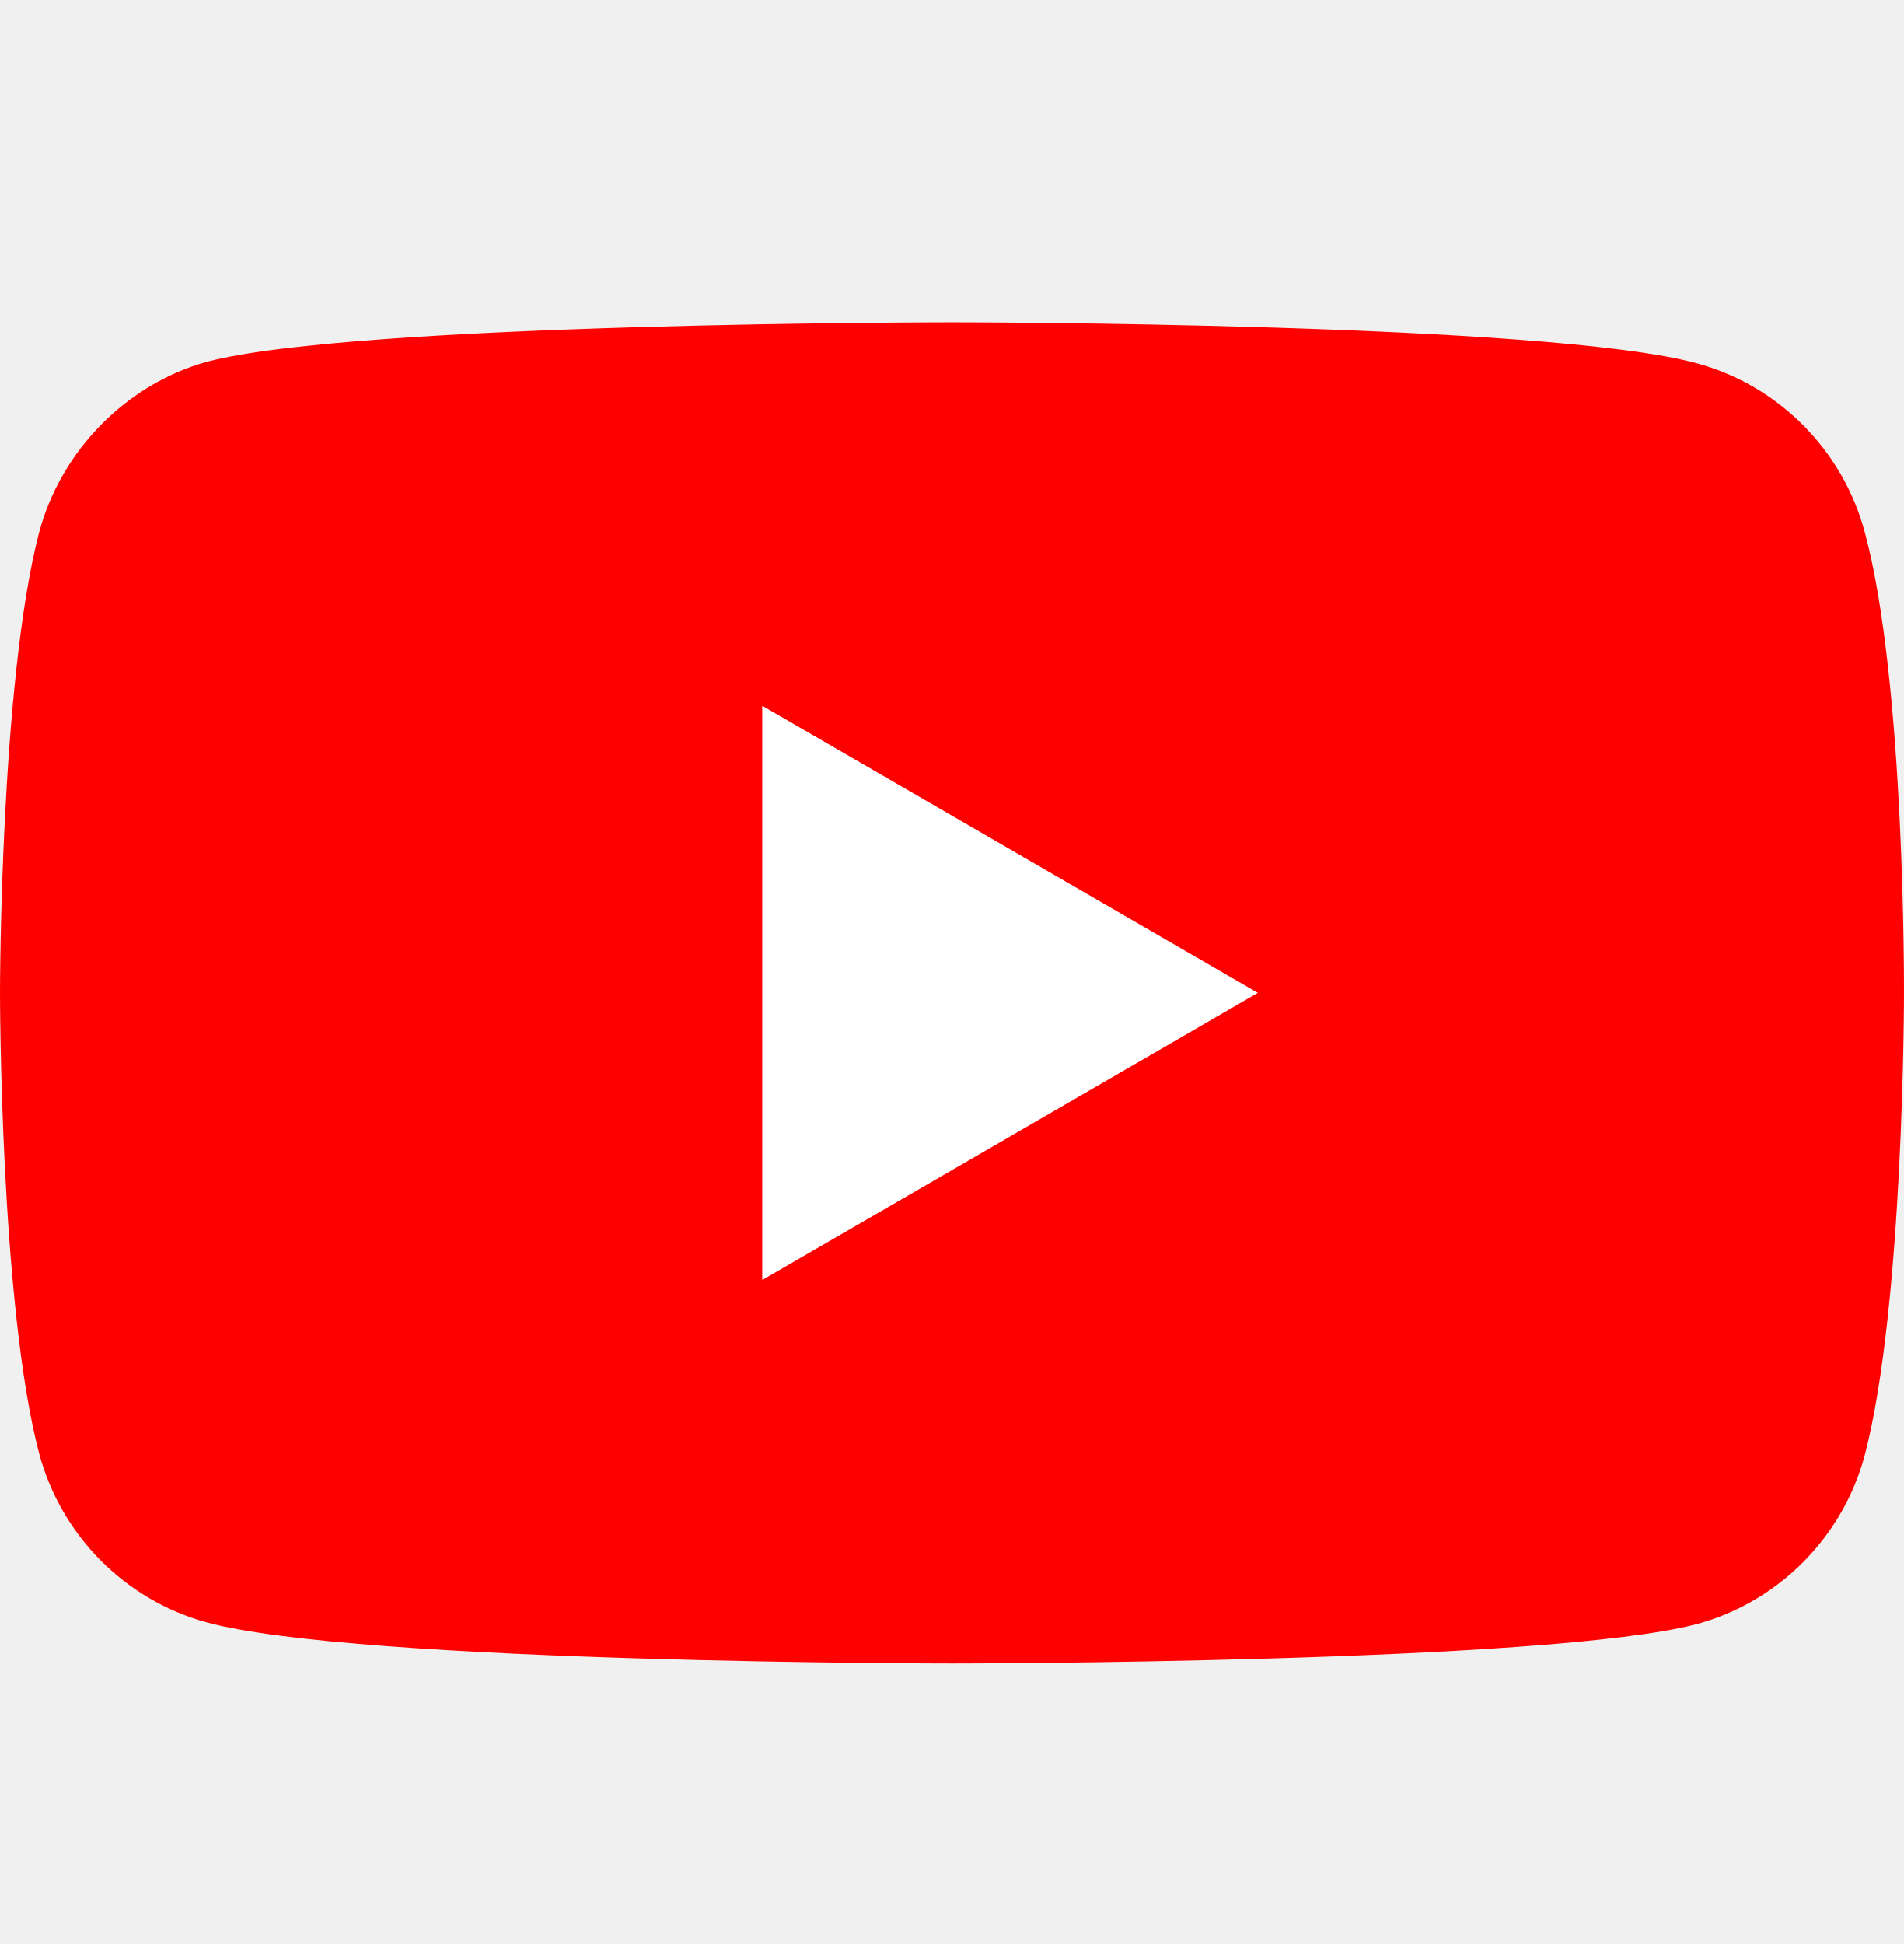
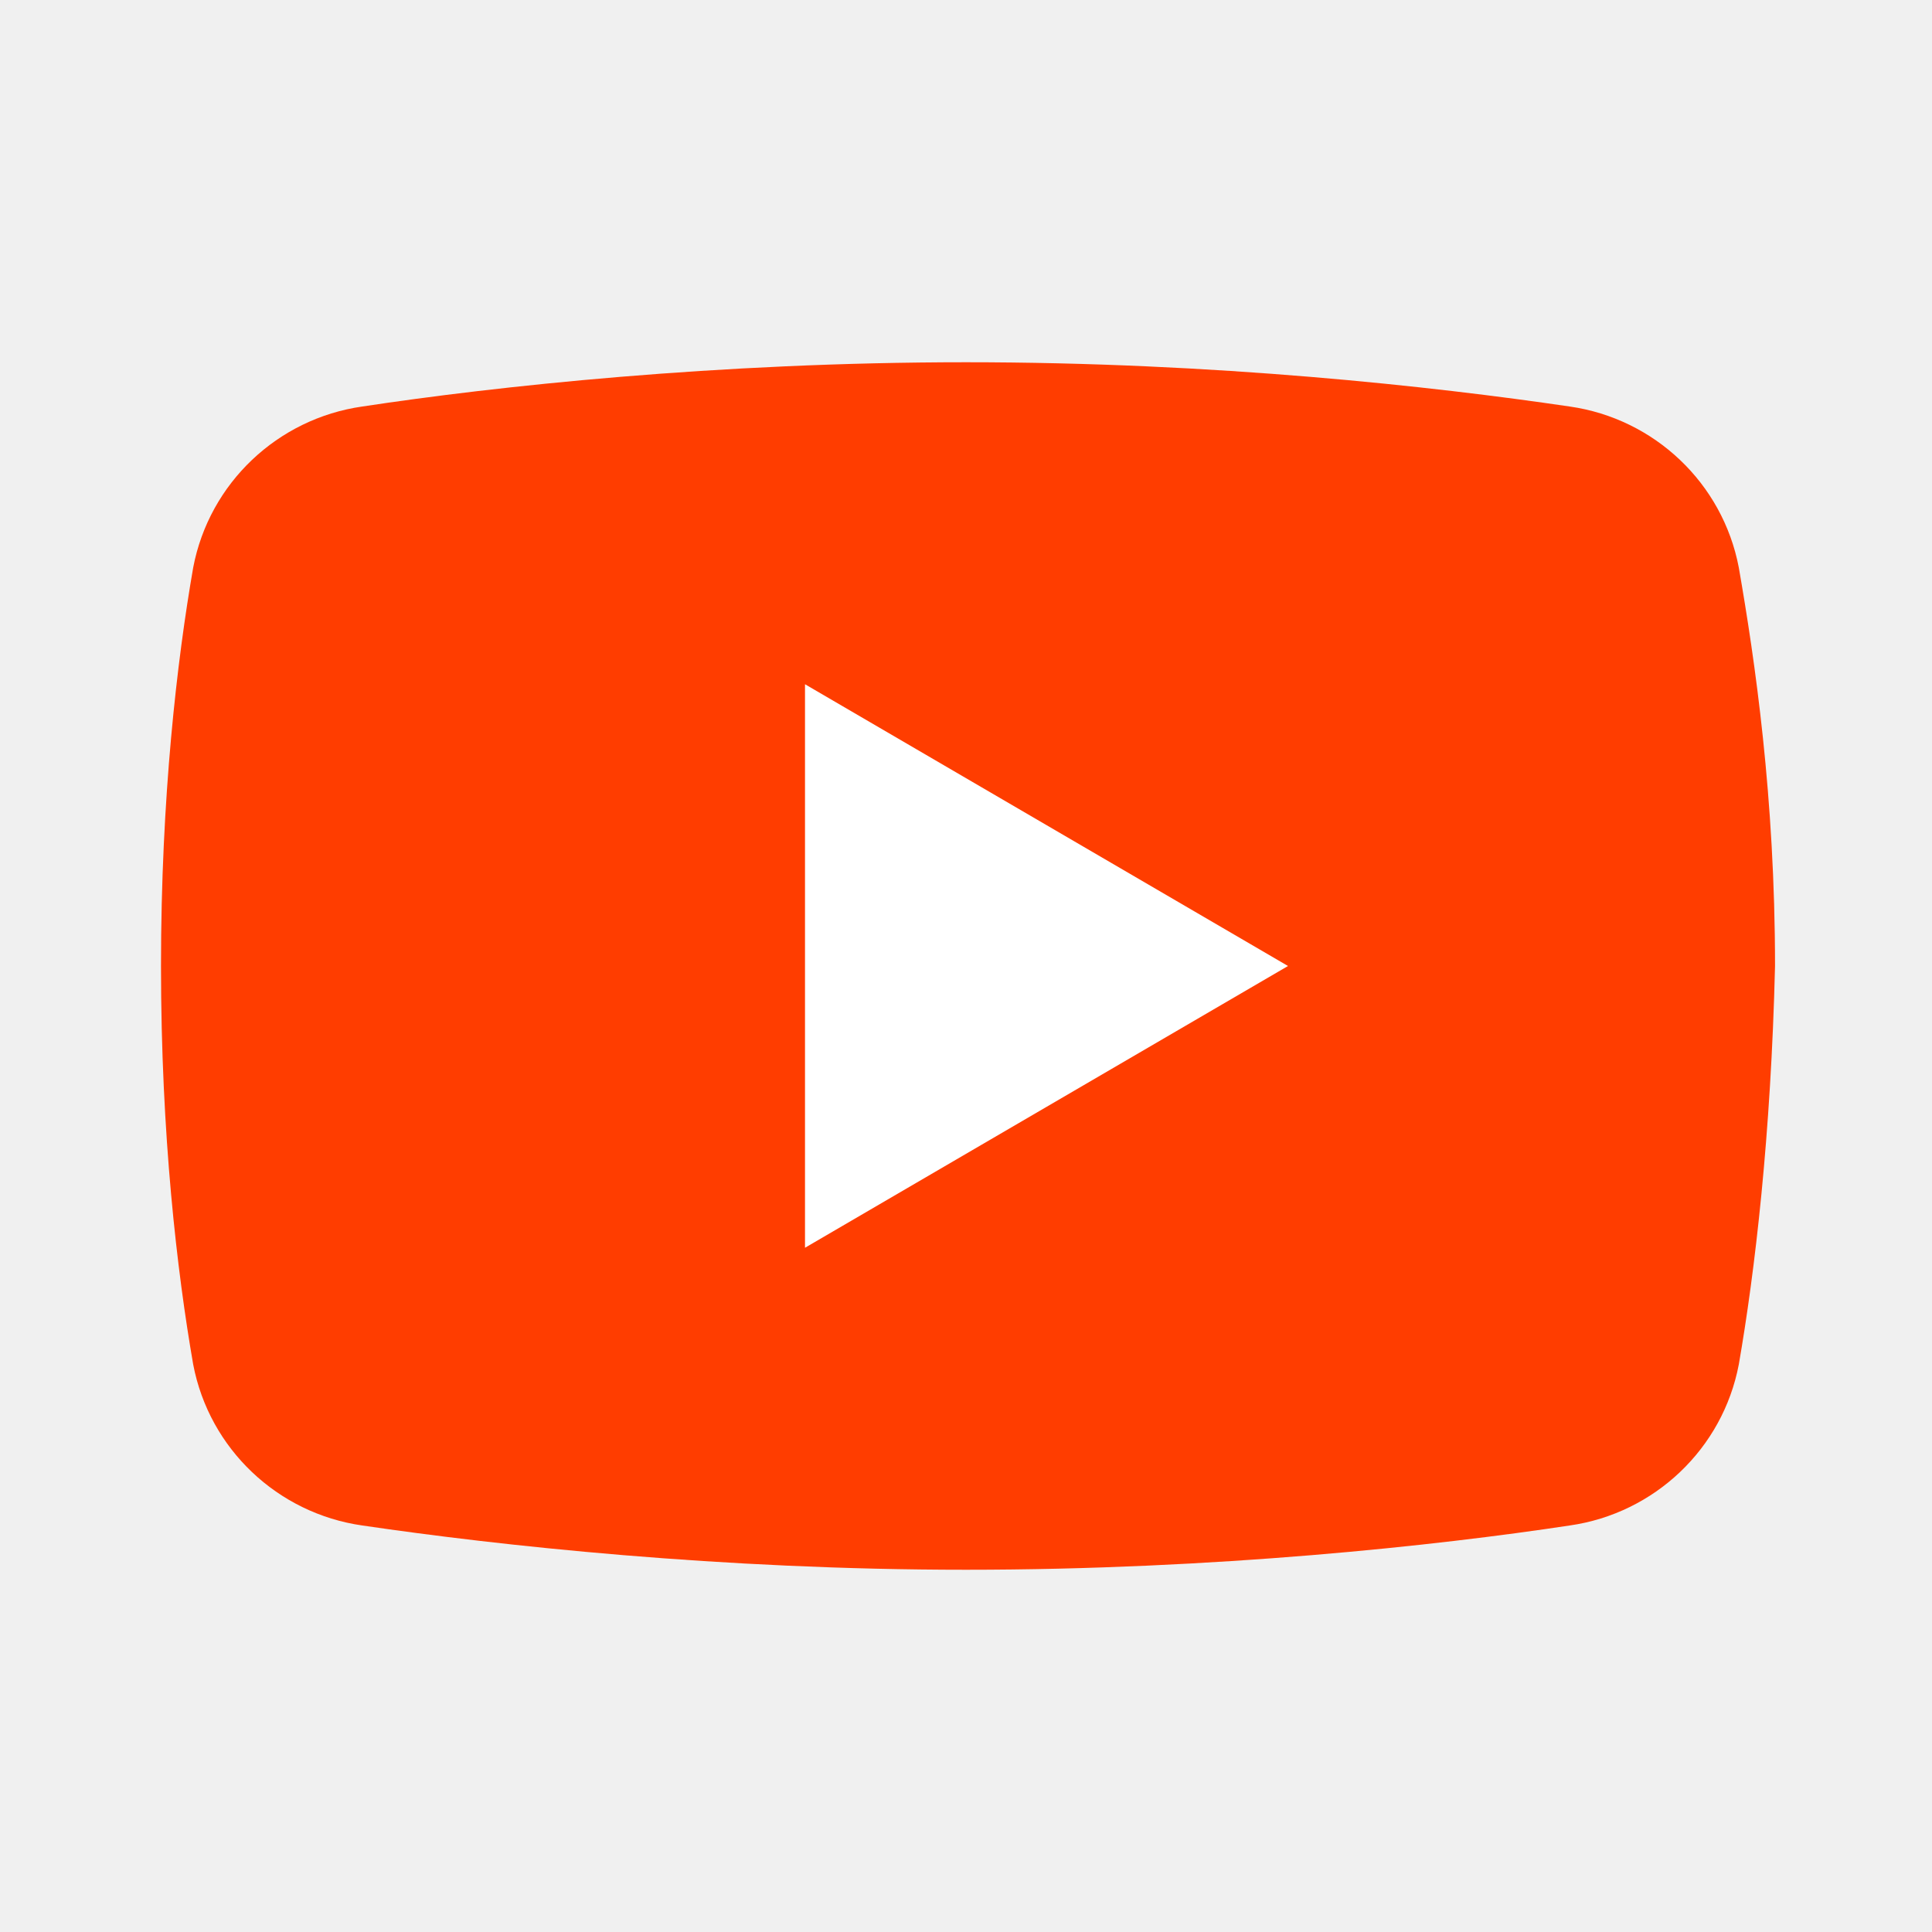
- <svg xmlns="http://www.w3.org/2000/svg" width="48" height="49" viewBox="0 0 48 49" fill="none">
-   <g clip-path="url(#clip0_1_561)">
-     <path d="M47.011 13.414C46.458 11.346 44.837 9.716 42.781 9.159C39.025 8.125 24 8.125 24 8.125C24 8.125 8.975 8.125 5.219 9.119C3.203 9.676 1.542 11.346 0.988 13.414C0 17.192 0 25.026 0 25.026C0 25.026 0 32.901 0.988 36.639C1.542 38.707 3.163 40.337 5.219 40.894C9.015 41.928 24 41.928 24 41.928C24 41.928 39.025 41.928 42.781 40.934C44.837 40.377 46.458 38.746 47.011 36.678C48 32.901 48 25.066 48 25.066C48 25.066 48.039 17.192 47.011 13.414Z" fill="#FF0000" />
-     <path d="M31.71 25.026L19.216 17.789V32.264L31.71 25.026Z" fill="white" />
-   </g>
-   <defs>
-     <clipPath id="clip0_1_561">
-       <rect width="48" height="35" fill="white" transform="translate(0 7.375)" />
-     </clipPath>
-   </defs>
+ <svg xmlns="http://www.w3.org/2000/svg" viewBox="0 0 48 48" width="48px" height="48px">
+   <path fill="#FF3D00" d="M43.2,33.9c-0.4,2.1-2.1,3.7-4.2,4c-3.3,0.5-8.8,1.1-15,1.1c-6.1,0-11.6-0.6-15-1.1c-2.1-0.3-3.8-1.9-4.2-4C4.4,31.6,4,28.2,4,24c0-4.2,0.4-7.6,0.8-9.9c0.4-2.1,2.1-3.7,4.2-4C12.3,9.6,17.8,9,24,9c6.2,0,11.6,0.6,15,1.1c2.1,0.3,3.8,1.9,4.2,4c0.4,2.3,0.9,5.7,0.9,9.9C44,28.2,43.6,31.6,43.2,33.9z" />
+   <path fill="#FFF" d="M20 31L20 17 32 24z" />
</svg>
